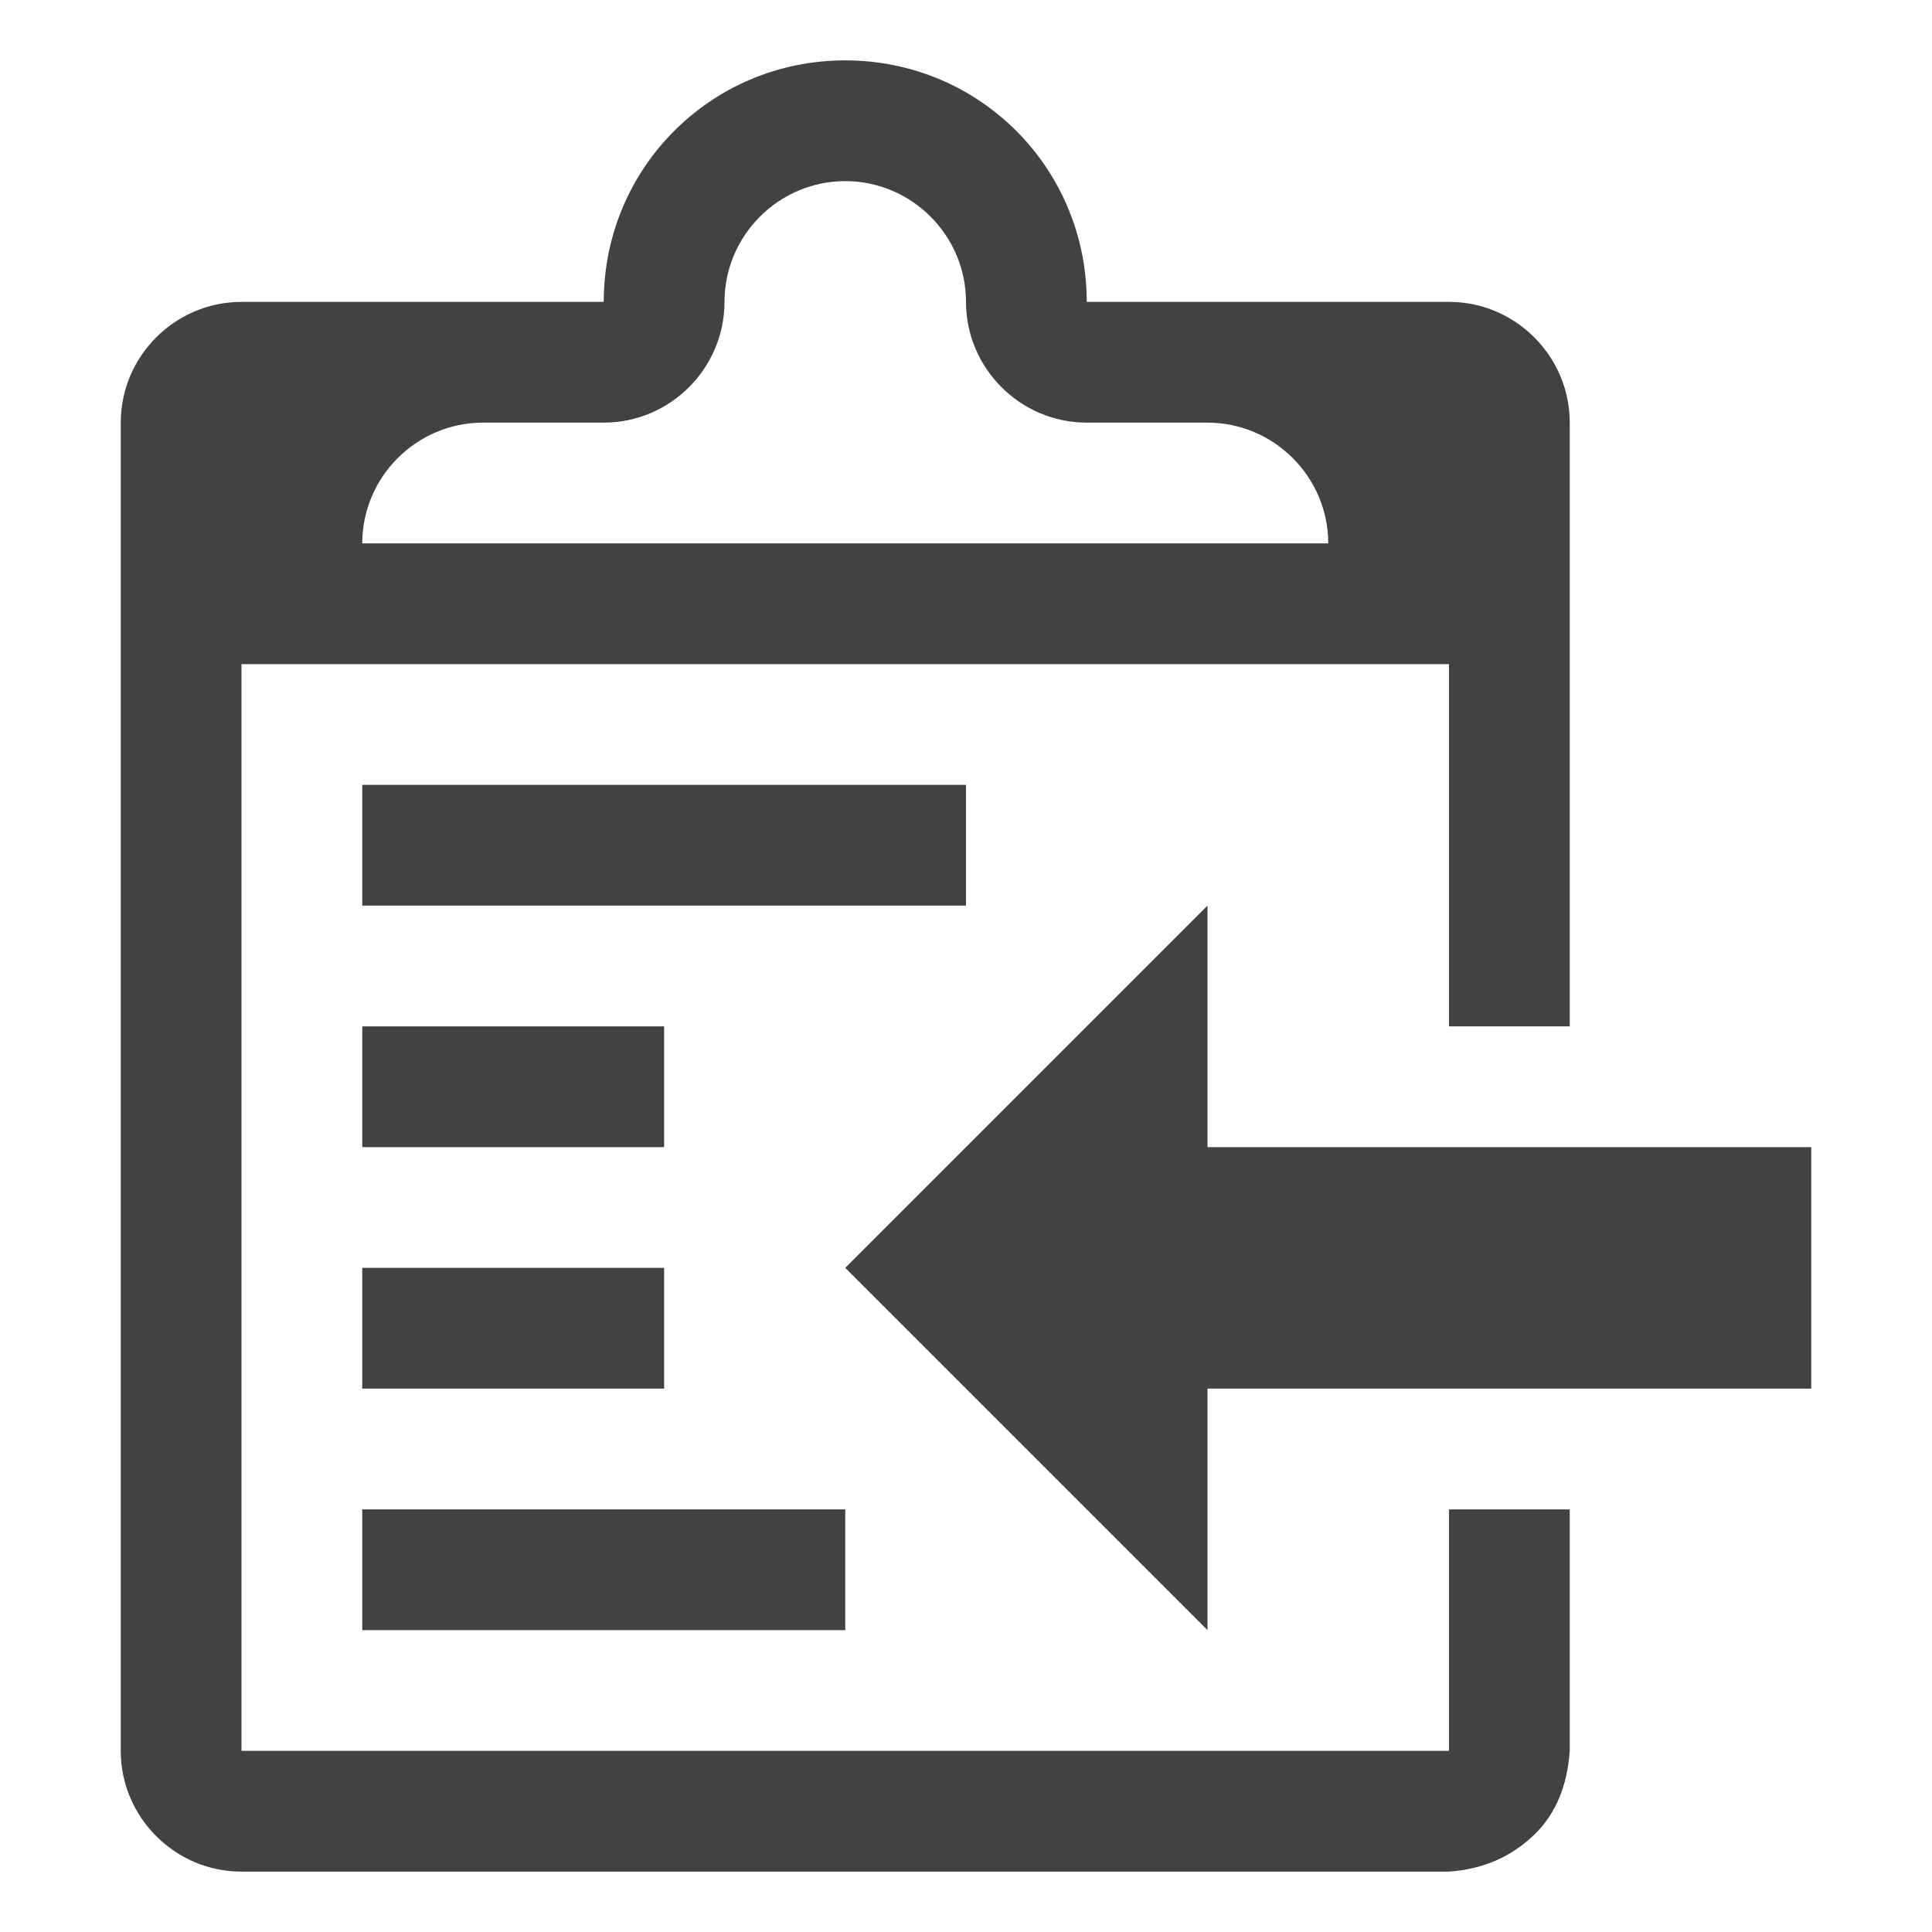
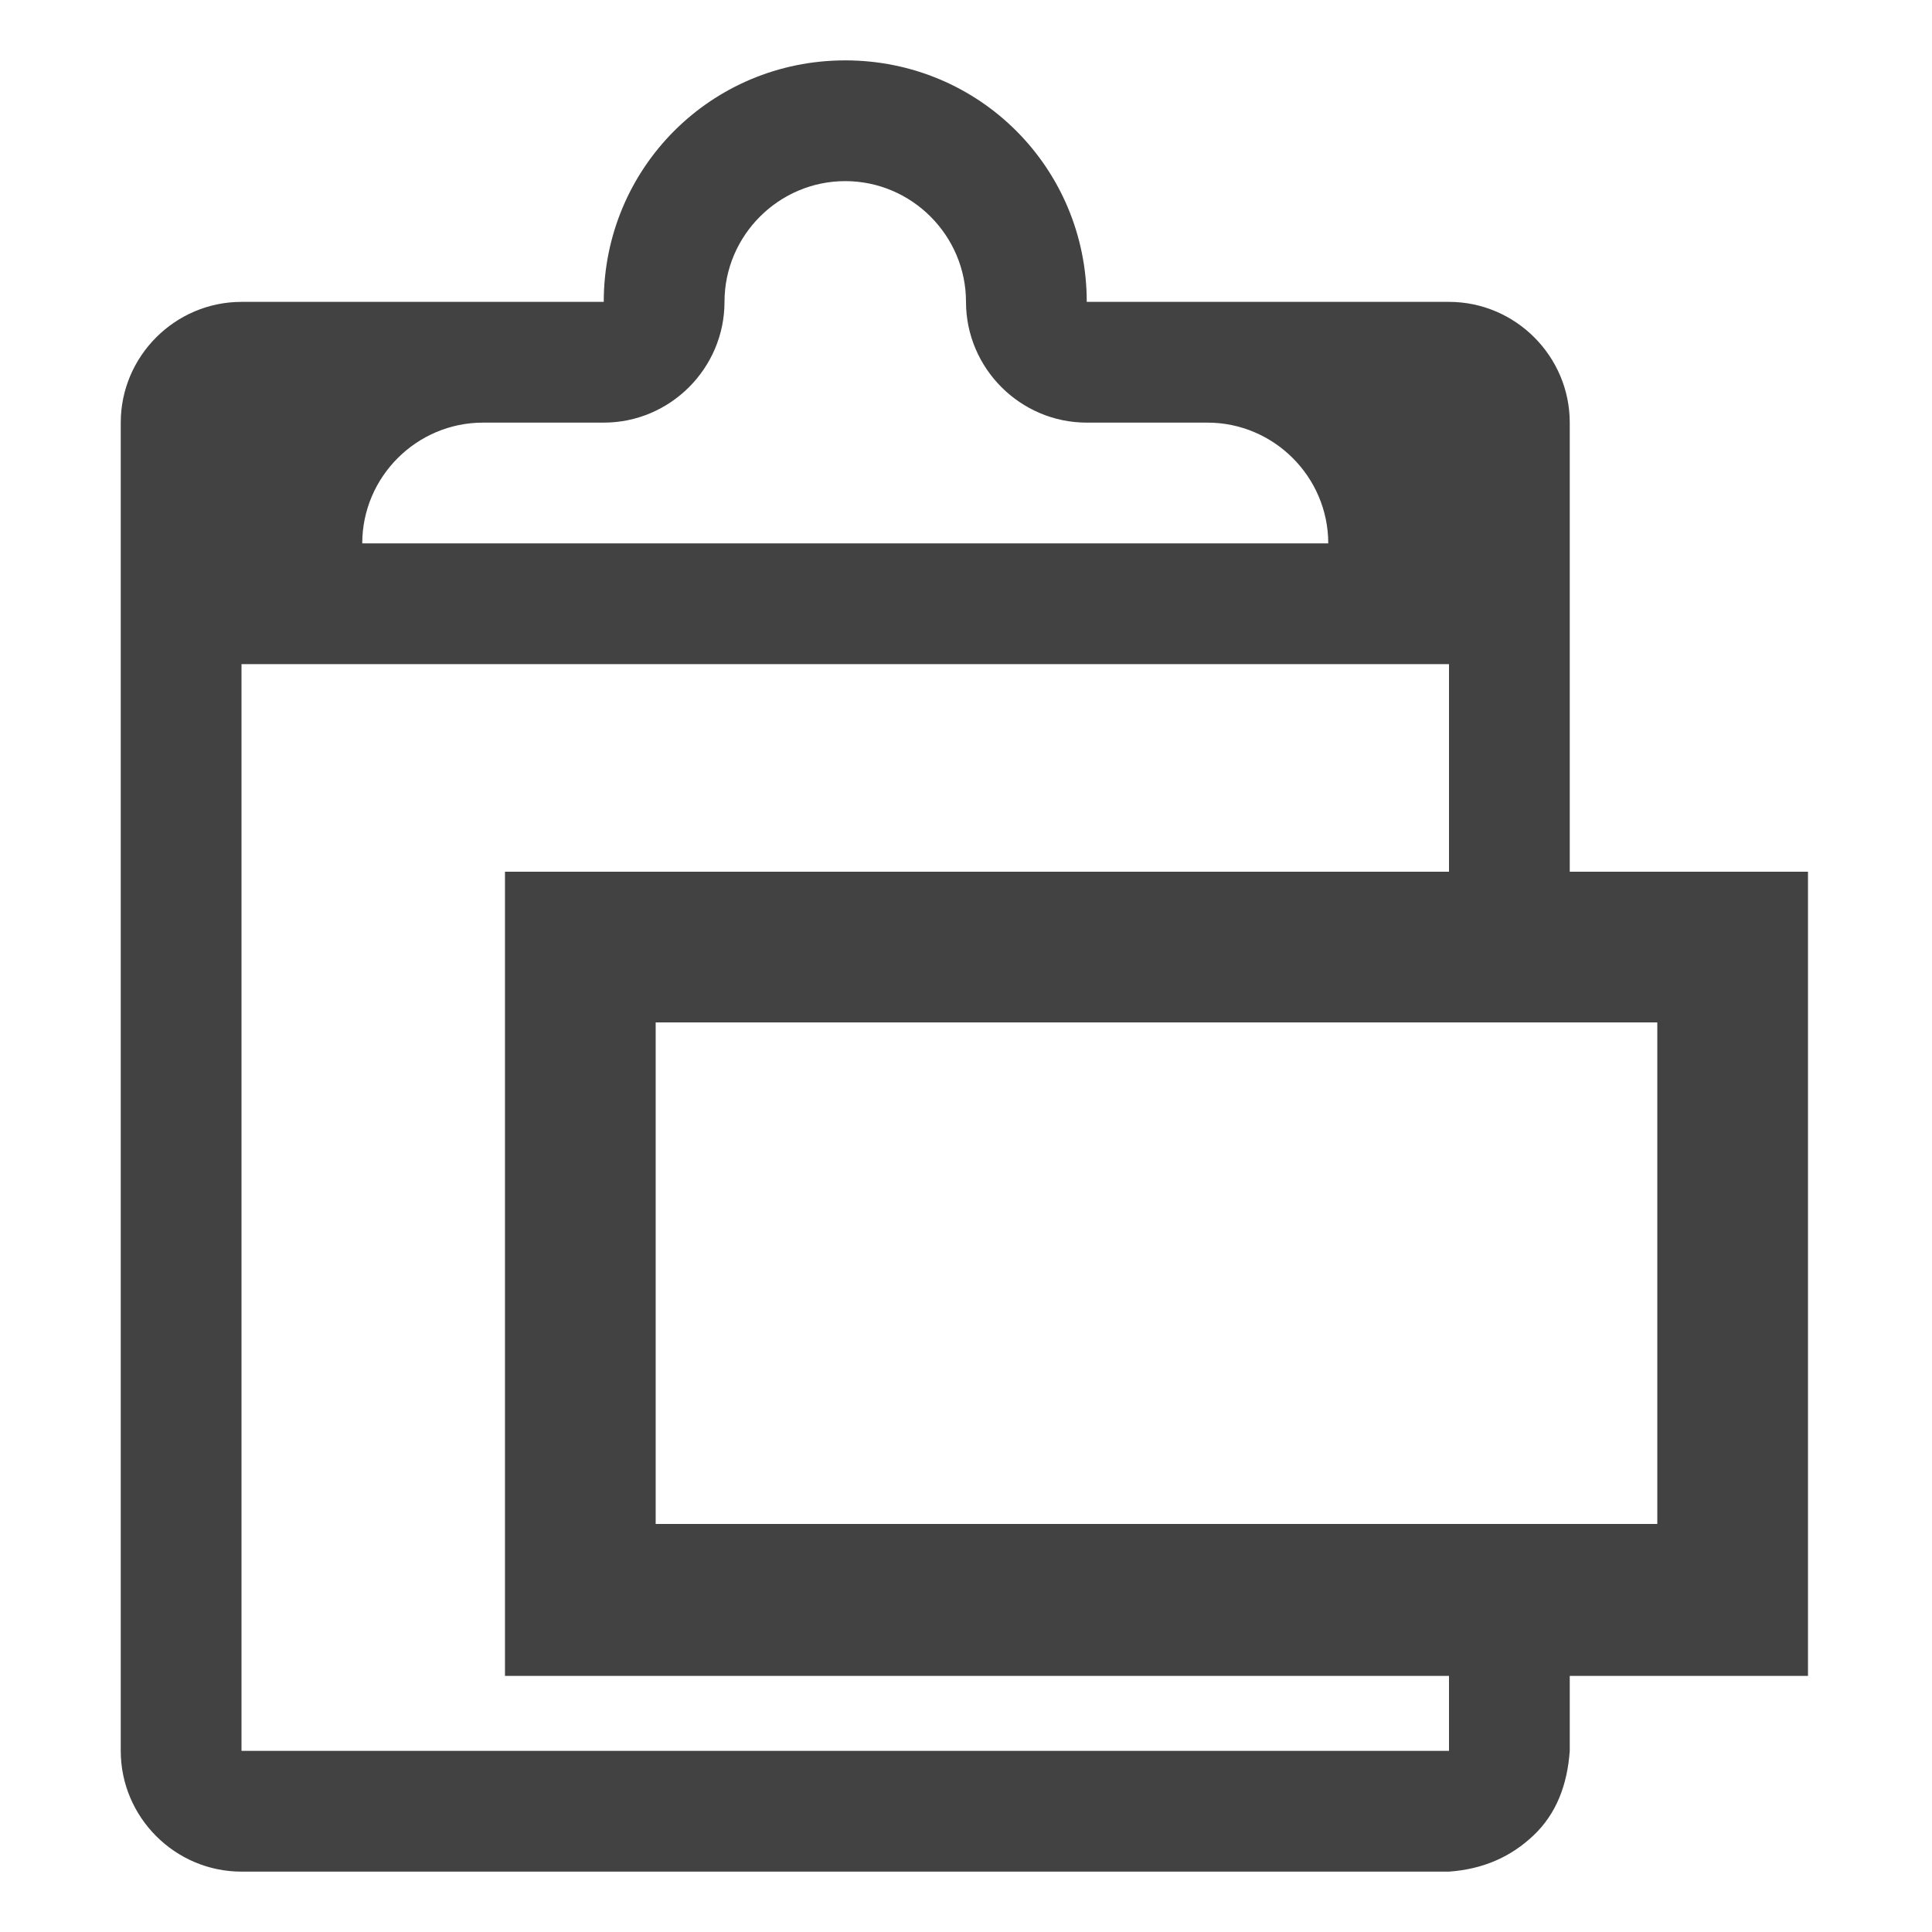
- <svg xmlns="http://www.w3.org/2000/svg" width="16" height="16">
-   <path d="M3 4.5h8c0-.55-.45-1-1-1H9c-.55 0-1-.45-1-1s-.45-1-1-1-1 .45-1 1-.45 1-1 1H4c-.55 0-1 .45-1 1zm9 8h1v2c-.02.28-.11.52-.3.7-.19.18-.42.28-.7.3H2c-.55 0-1-.45-1-1v-11c0-.55.45-1 1-1h3c0-1.11.89-2 2-2 1.11 0 2 .89 2 2h3c.55 0 1 .45 1 1v5h-1v-3H2v9h10zm-9-1h2.5v-1H3zm2.5-3H3v1h2.5zm4.5 1v-2l-3 3 3 3v-2h5v-2zm-2-3H3v1h5zm-5 6h4v1H3z" fill="#424242" />
+ <svg xmlns="http://www.w3.org/2000/svg" height="16" width="16">
+   <path d="M7 .5c-1.11 0-2 .89-2 2H2c-.55 0-1 .45-1 1v11c0 .55.45 1 1 1h10c.28-.02.51-.12.7-.3.19-.18.28-.42.3-.7v-.621h1.973v-6.66H13V3.5c0-.55-.45-1-1-1H9c0-1.11-.89-2-2-2zm0 1c.55 0 1 .45 1 1s.45 1 1 1h1c.55 0 1 .45 1 1H3c0-.55.45-1 1-1h1c.55 0 1-.45 1-1s.45-1 1-1zm-5 4h10v1.719H4.182v6.66H12v.621H2v-9zm3.43 2.967h8.295v4.154H5.43V8.467z" fill="#424242" />
</svg>
